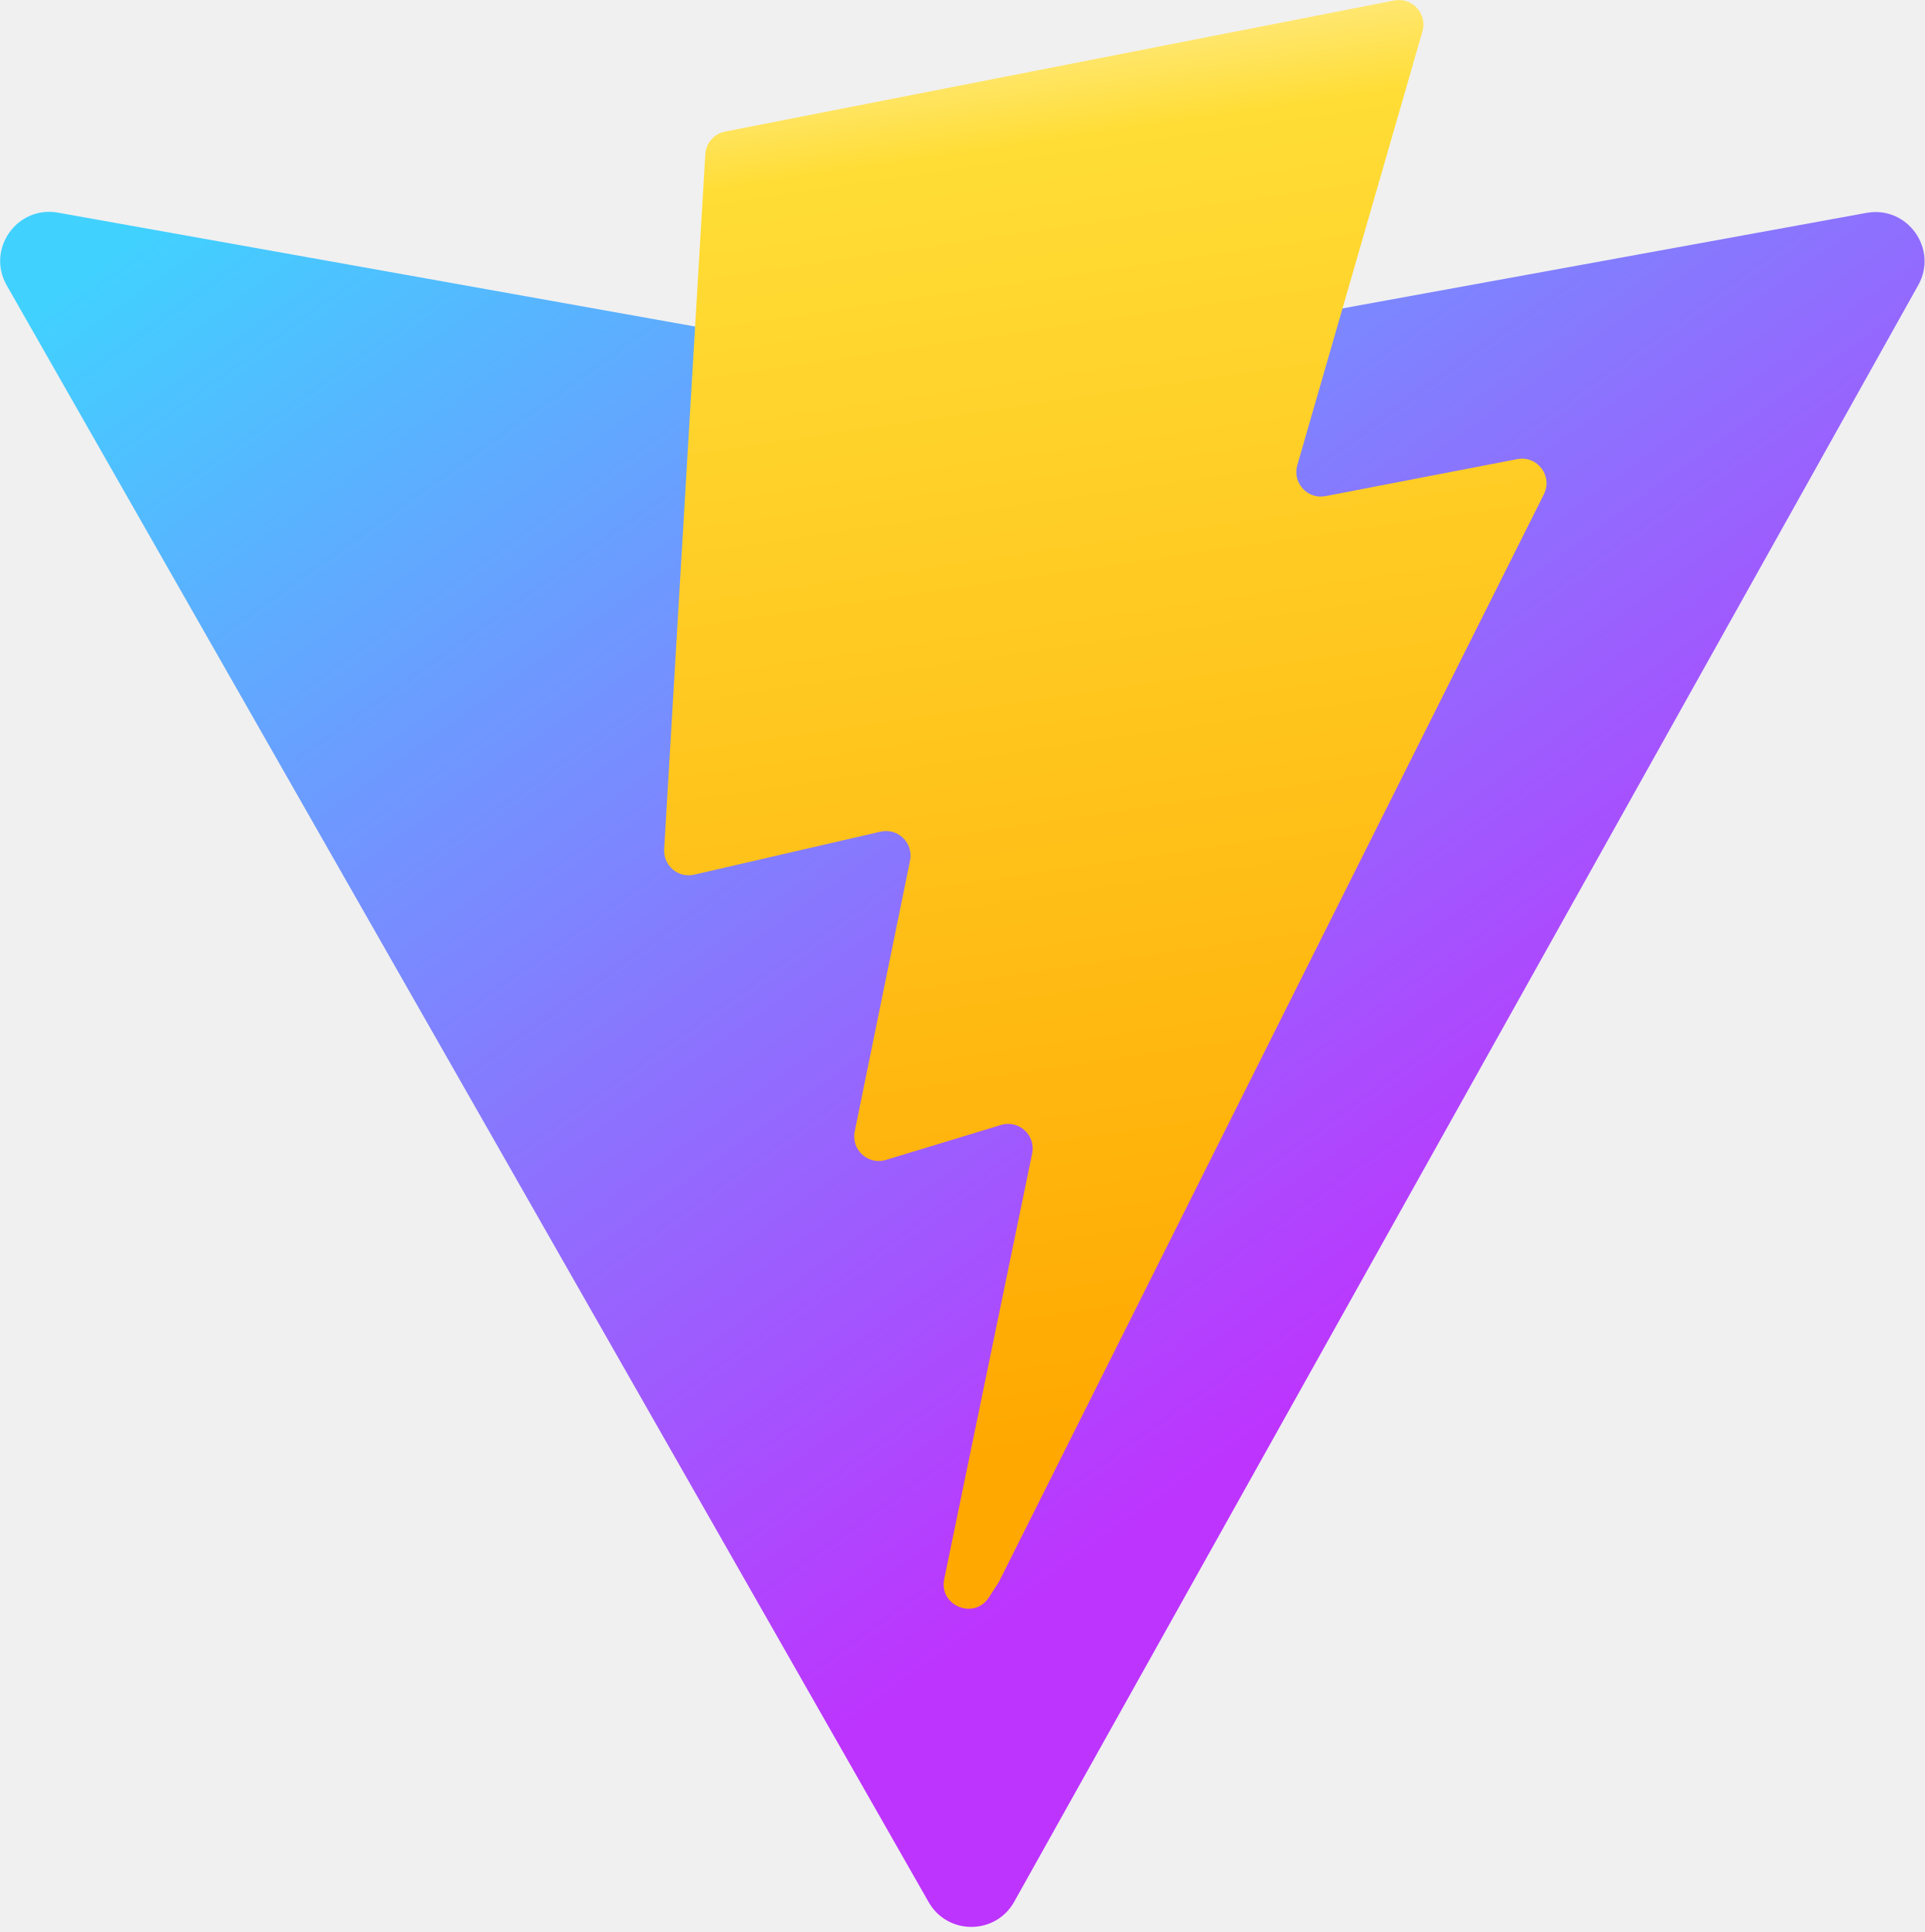
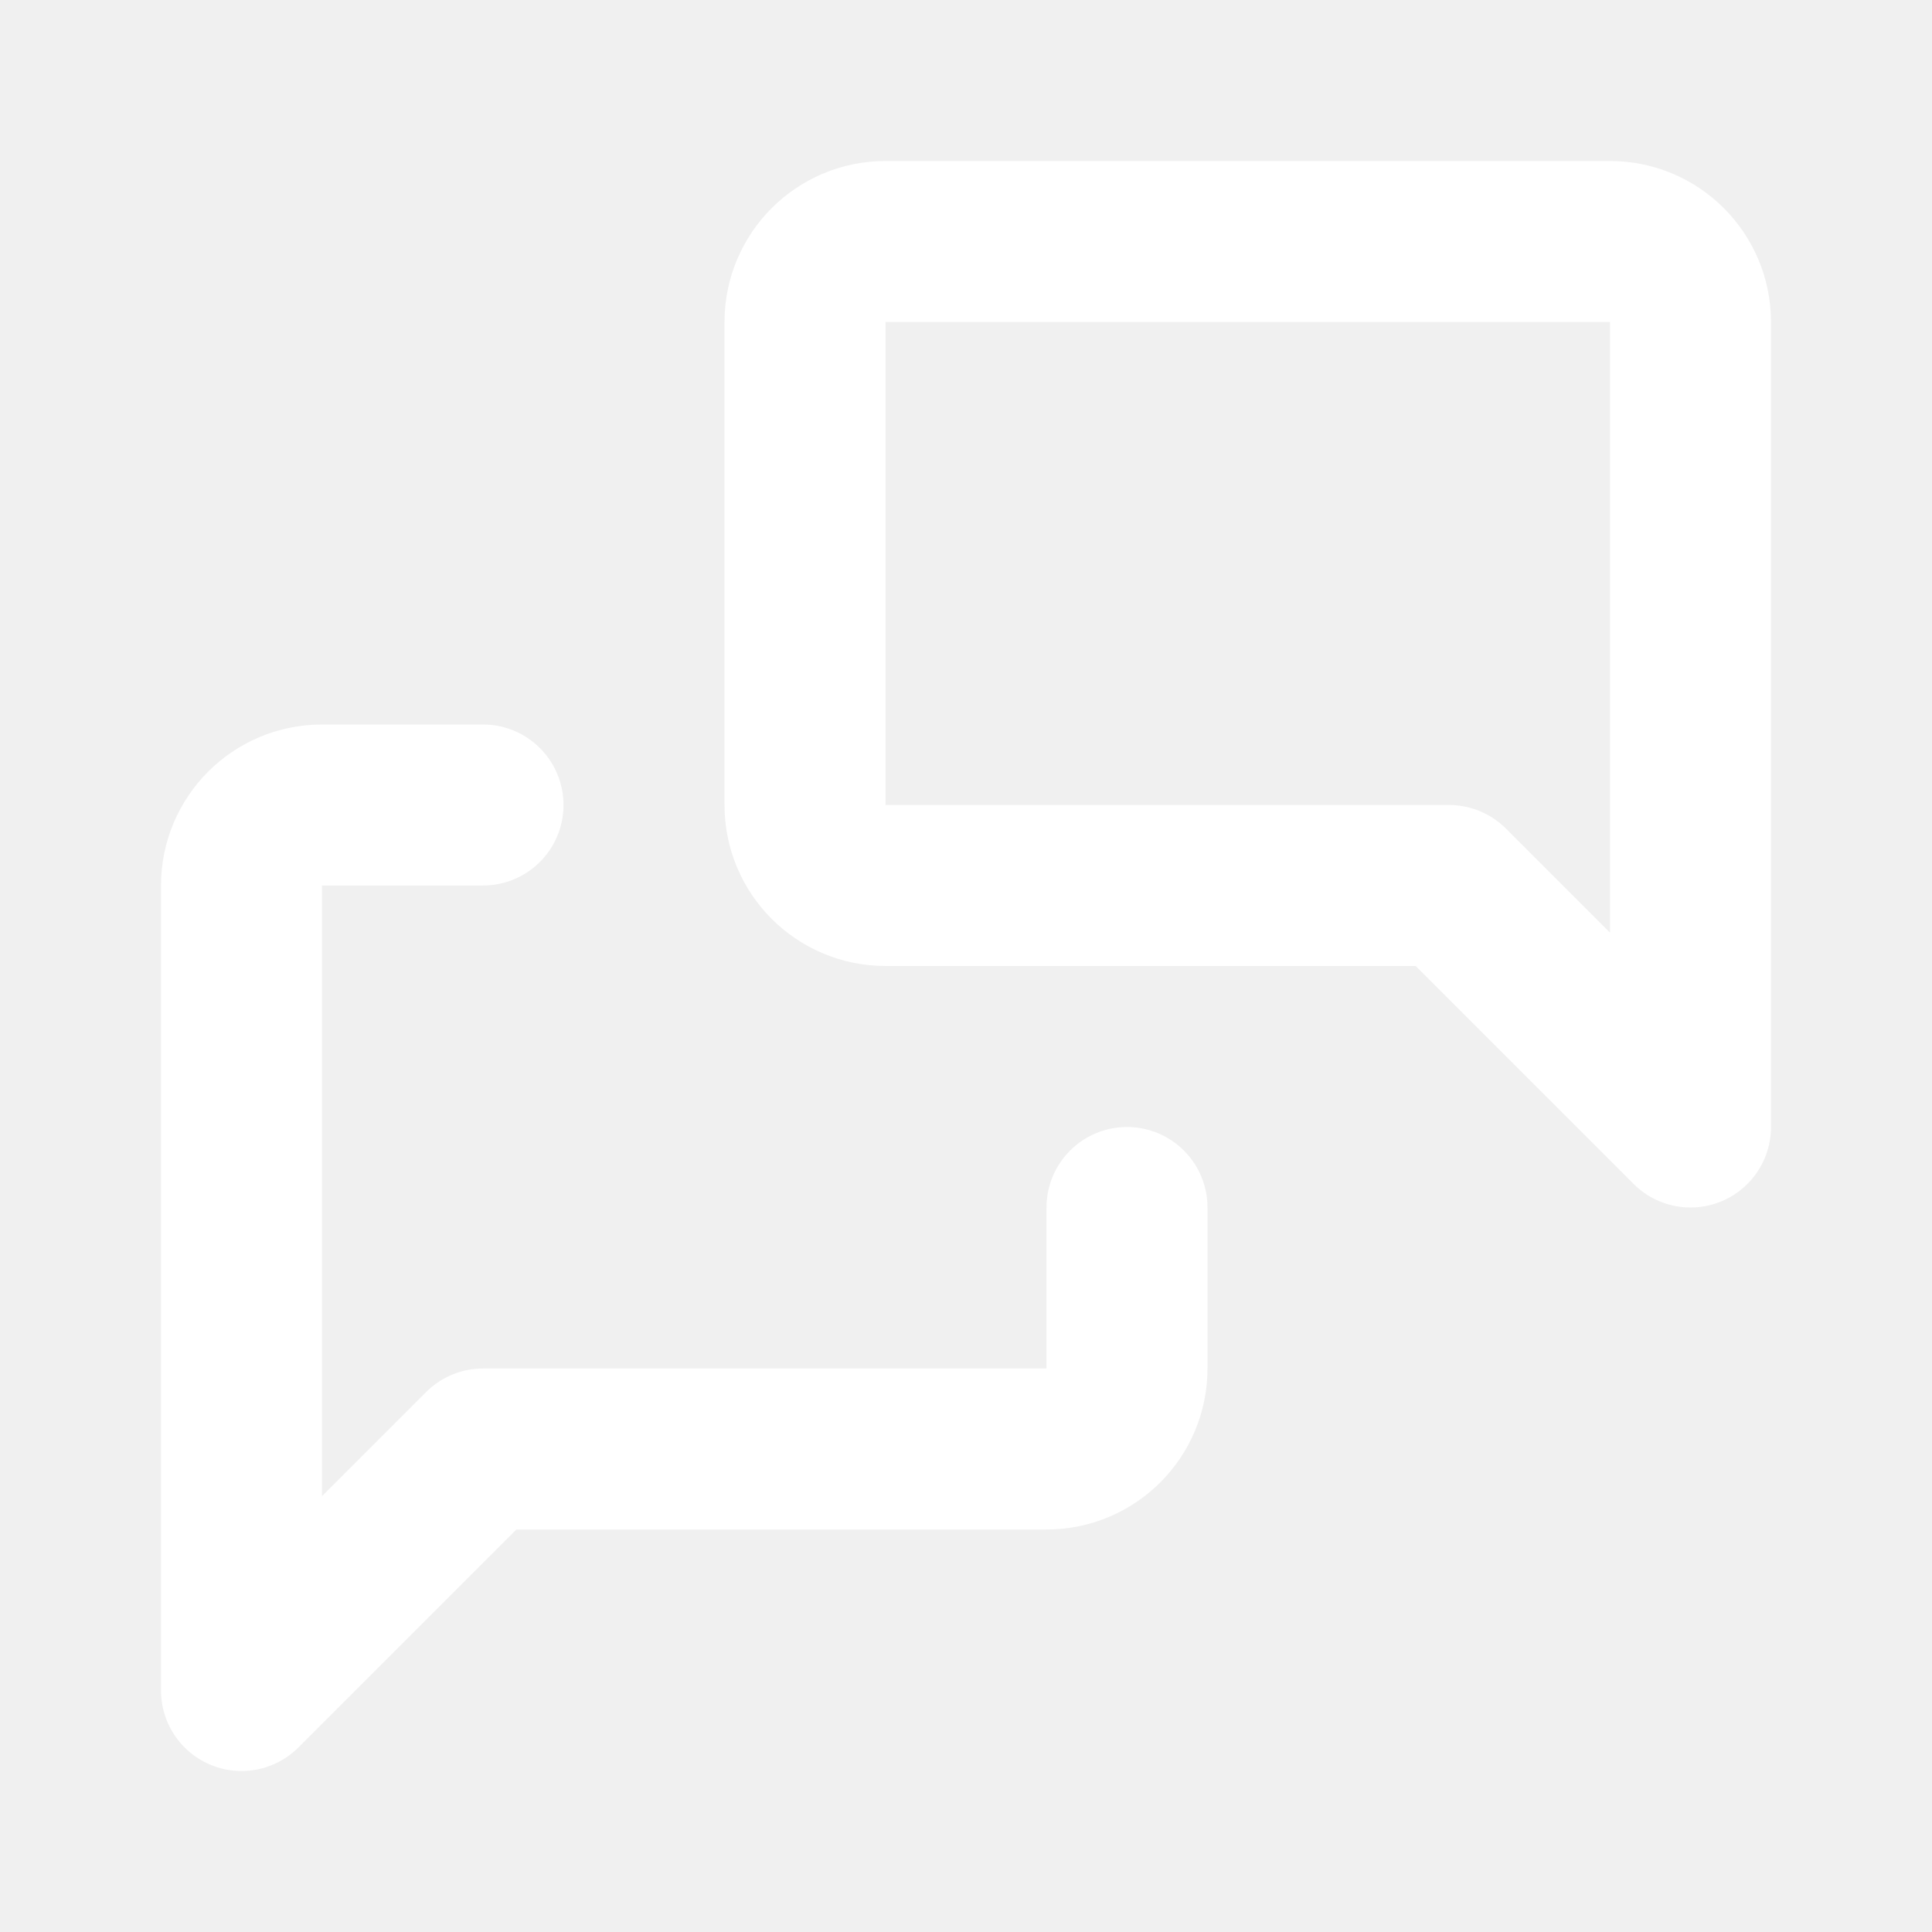
- <svg xmlns="http://www.w3.org/2000/svg" aria-hidden="true" role="img" class="iconify iconify--logos" width="31.88" height="32" preserveAspectRatio="xMidYMid meet" viewBox="0 0 256 257">
-   <defs>
-     <linearGradient id="IconifyId1813088fe1fbc01fb466" x1="-.828%" x2="57.636%" y1="7.652%" y2="78.411%">
-       <stop offset="0%" stop-color="#41D1FF" />
-       <stop offset="100%" stop-color="#BD34FE" />
-     </linearGradient>
-     <linearGradient id="IconifyId1813088fe1fbc01fb467" x1="43.376%" x2="50.316%" y1="2.242%" y2="89.03%">
-       <stop offset="0%" stop-color="#FFEA83" />
-       <stop offset="8.333%" stop-color="#FFDD35" />
-       <stop offset="100%" stop-color="#FFA800" />
-     </linearGradient>
-   </defs>
-   <path fill="url(#IconifyId1813088fe1fbc01fb466)" d="M255.153 37.938L134.897 252.976c-2.483 4.44-8.862 4.466-11.382.048L.875 37.958c-2.746-4.814 1.371-10.646 6.827-9.67l120.385 21.517a6.537 6.537 0 0 0 2.322-.004l117.867-21.483c5.438-.991 9.574 4.796 6.877 9.62Z" />
-   <path fill="url(#IconifyId1813088fe1fbc01fb467)" d="M185.432.063L96.44 17.501a3.268 3.268 0 0 0-2.634 3.014l-5.474 92.456a3.268 3.268 0 0 0 3.997 3.378l24.777-5.718c2.318-.535 4.413 1.507 3.936 3.838l-7.361 36.047c-.495 2.426 1.782 4.5 4.151 3.78l15.304-4.649c2.372-.72 4.652 1.36 4.15 3.788l-11.698 56.621c-.732 3.542 3.979 5.473 5.943 2.437l1.313-2.028l72.516-144.72c1.215-2.423-.88-5.186-3.54-4.672l-25.505 4.922c-2.396.462-4.435-1.77-3.759-4.114l16.646-57.705c.677-2.35-1.37-4.583-3.769-4.113Z" />
+ <svg xmlns="http://www.w3.org/2000/svg" width="24" height="24" viewBox="0 0 24 24" fill="none" stroke="#ffffff" stroke-width="2" stroke-linecap="round" stroke-linejoin="round">
+   <path stroke="none" d="M0 0h24v24H0z" fill="none" />
+   <path d="M21 14l-3 -3h-7a1 1 0 0 1 -1 -1v-6a1 1 0 0 1 1 -1h9a1 1 0 0 1 1 1v10" />
+   <path d="M14 15v2a1 1 0 0 1 -1 1h-7l-3 3v-10a1 1 0 0 1 1 -1h2" />
</svg>
